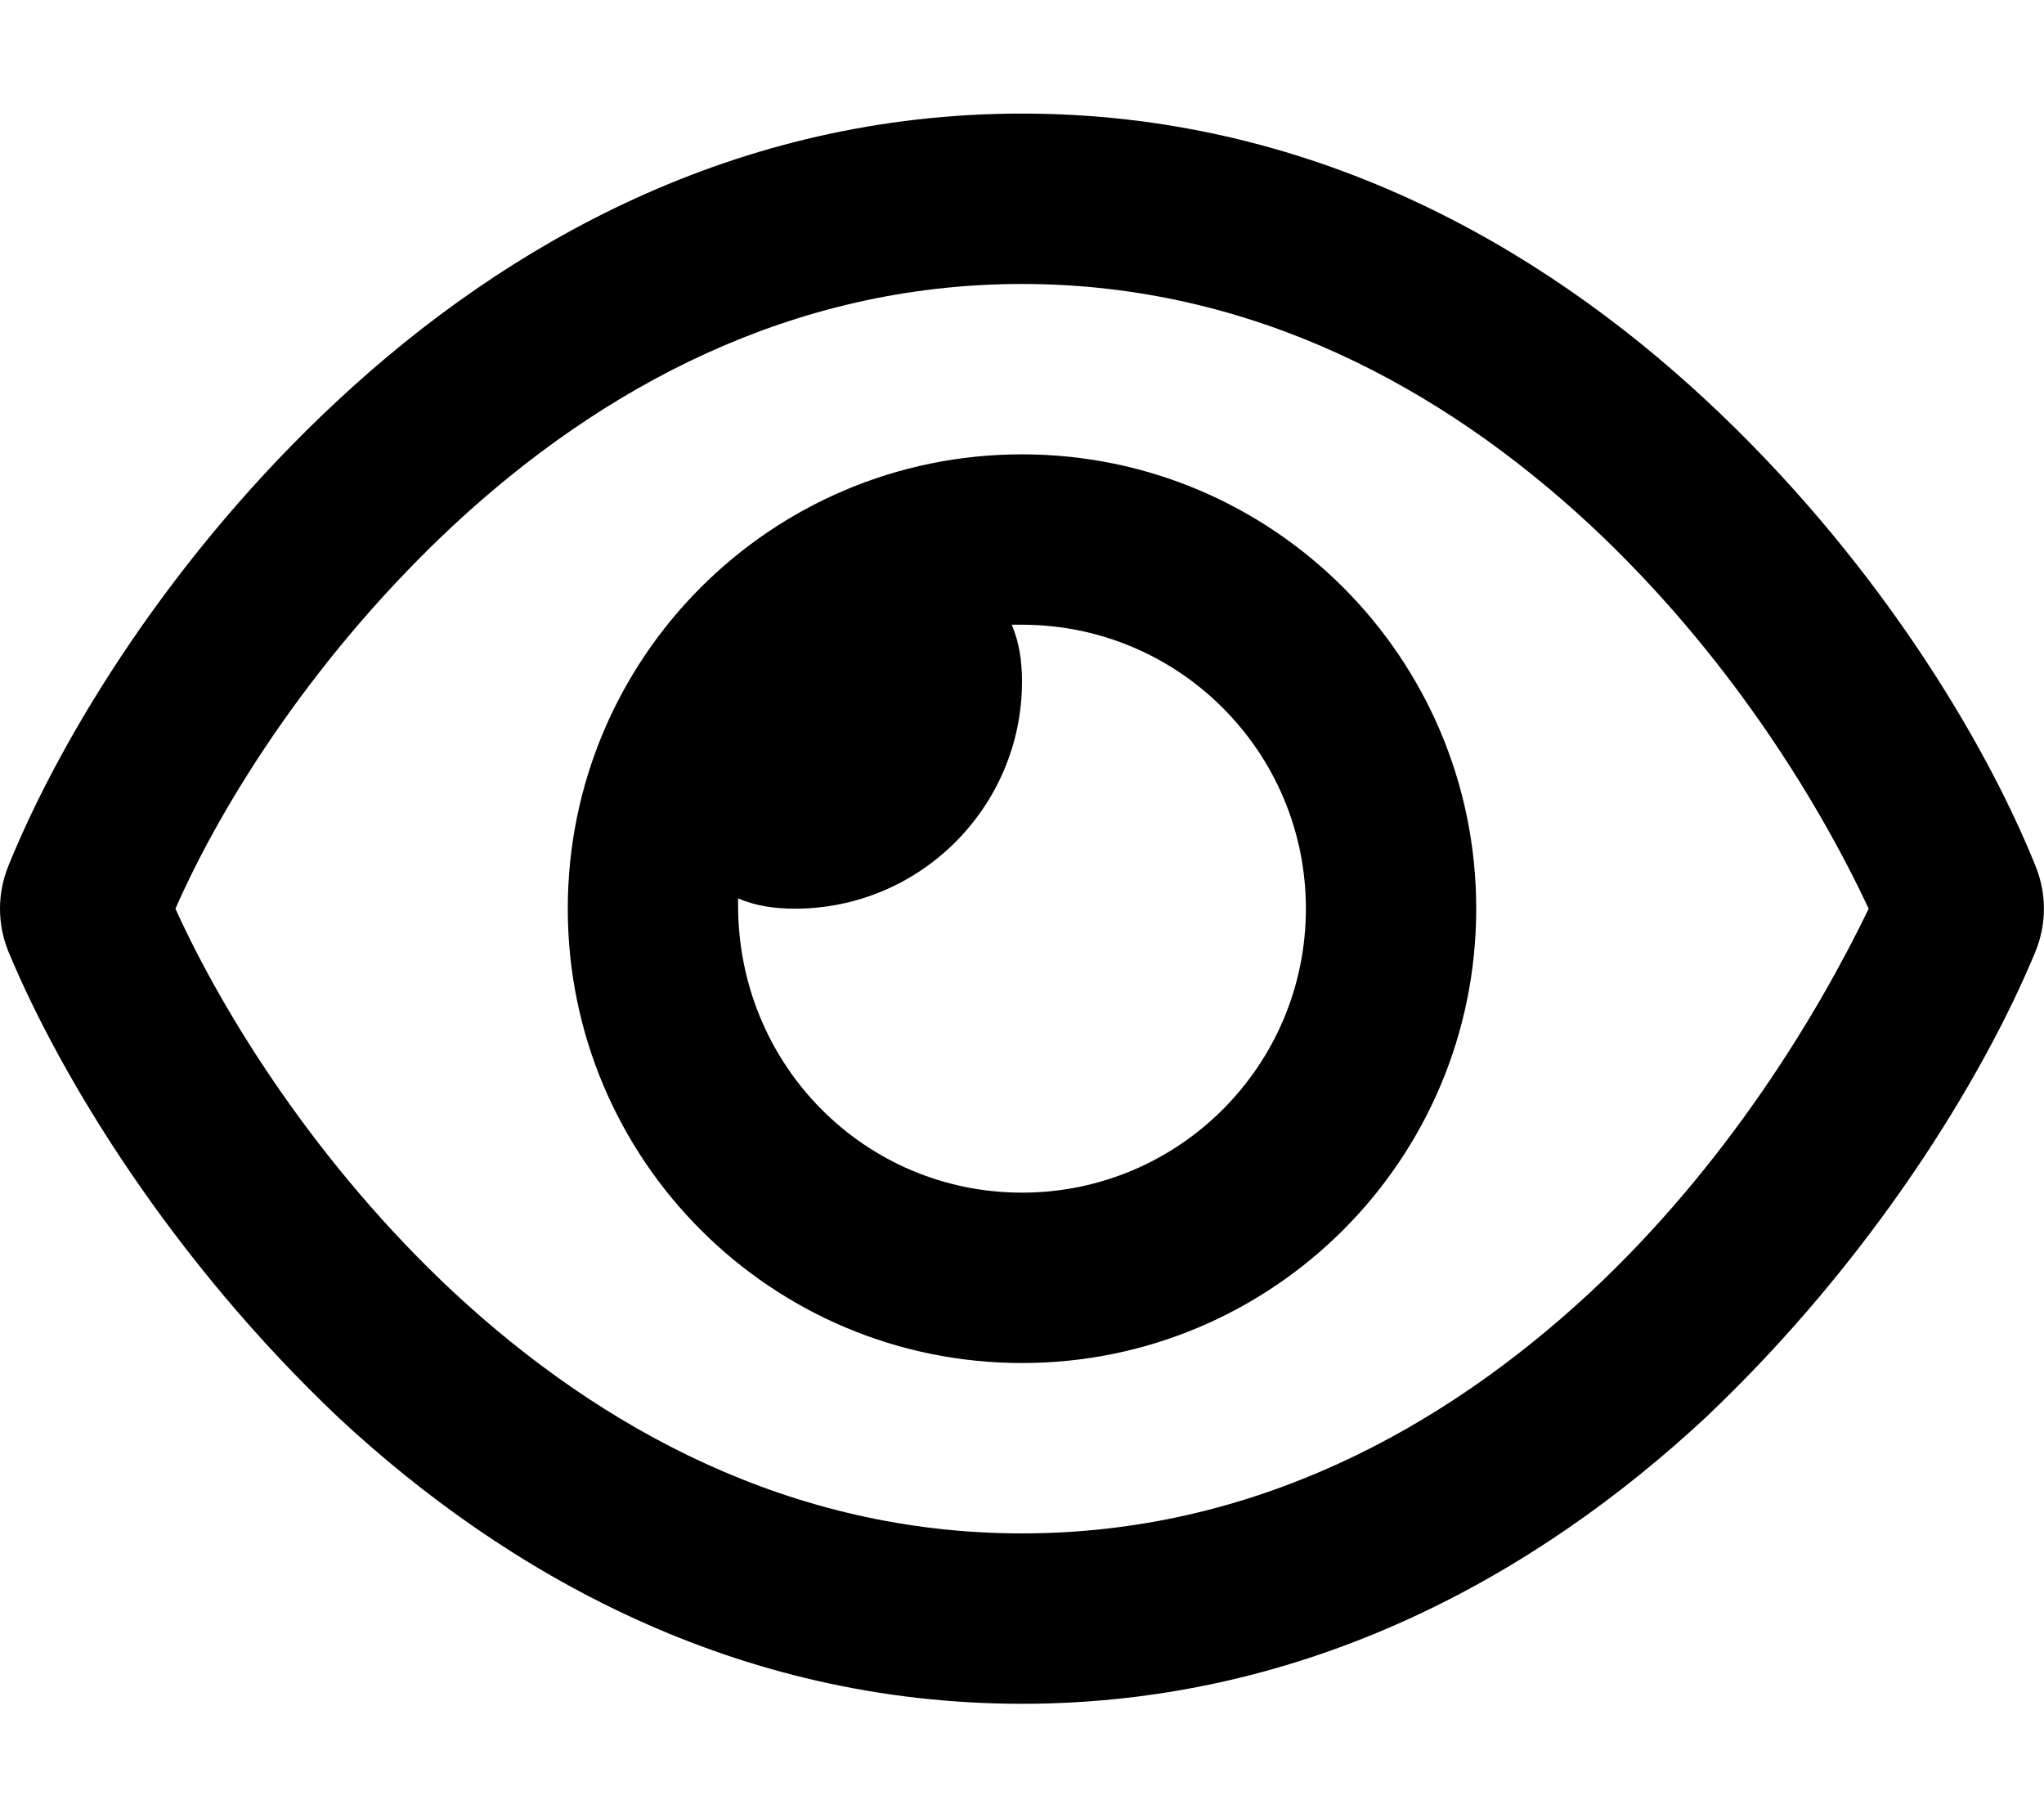
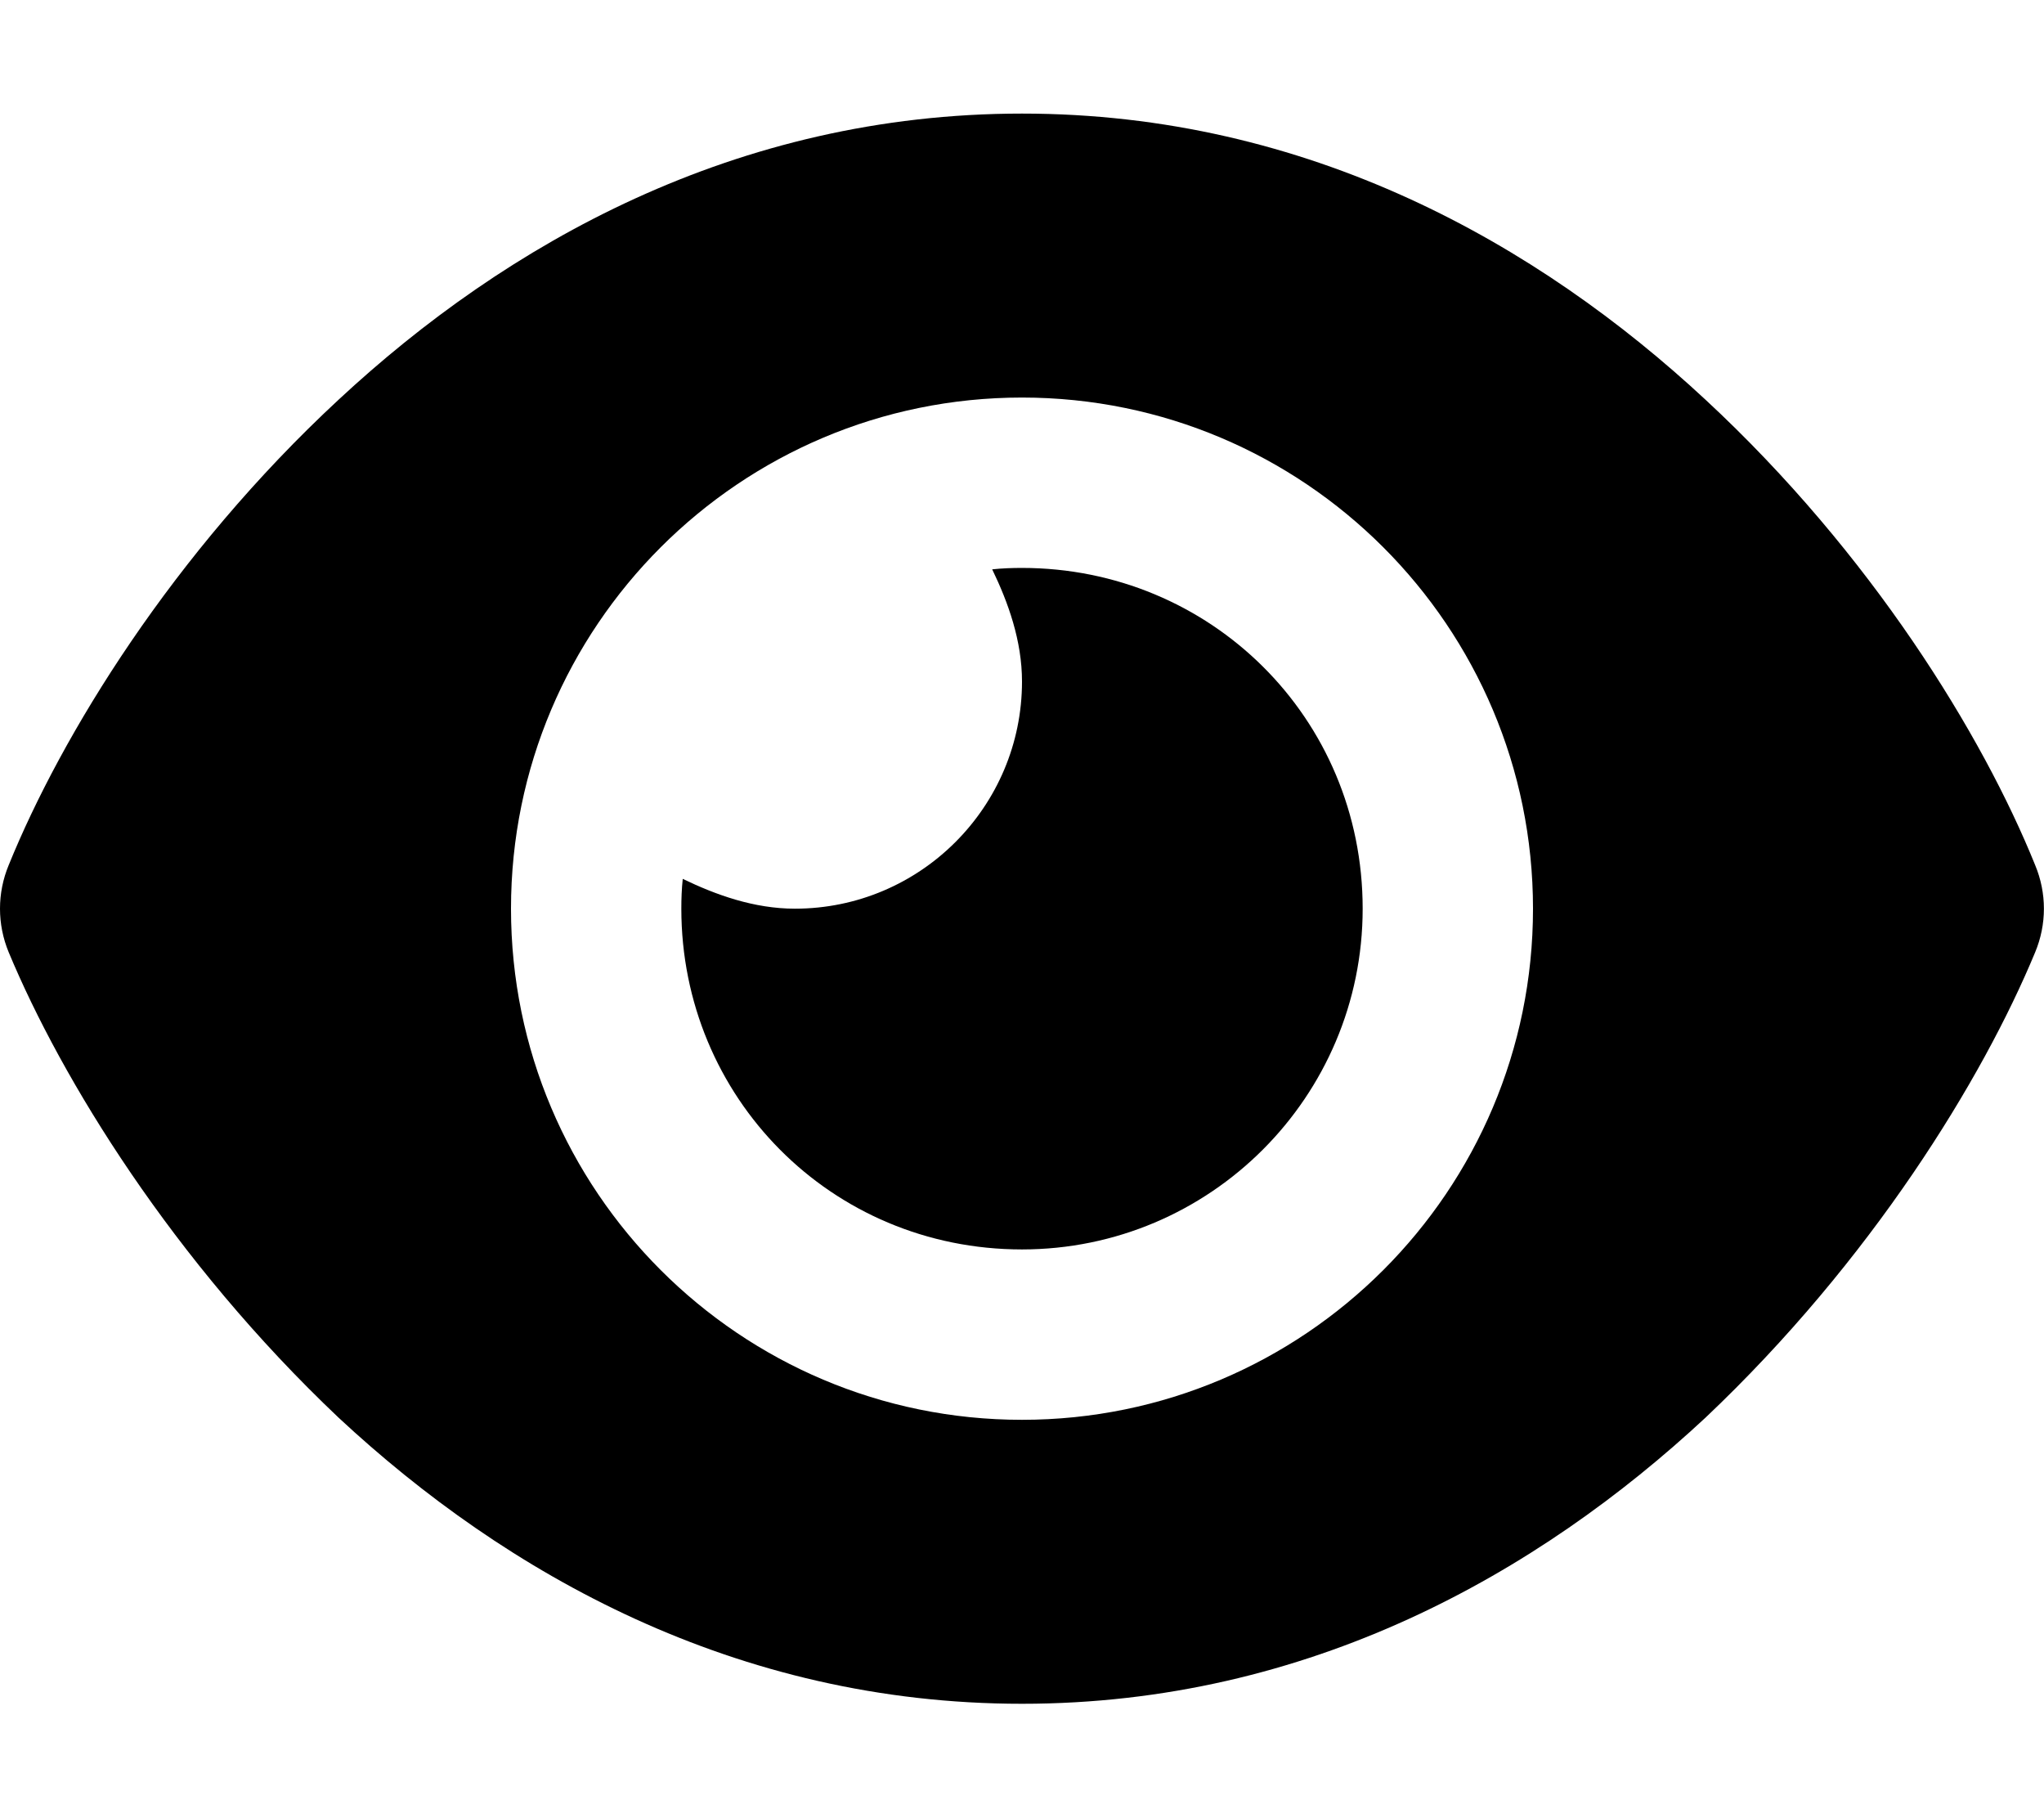
<svg xmlns="http://www.w3.org/2000/svg" viewBox="0 0 576 512">
-   <path d="M160 256C160 185.3 217.3 128 288 128C358.7 128 416 185.3 416 256C416 326.7 358.7 384 288 384C217.3 384 160 326.7 160 256zM288 336C332.2 336 368 300.2 368 256C368 211.8 332.2 176 288 176C287.3 176 286.7 176 285.1 176C287.3 181.1 288 186.5 288 192C288 227.3 259.3 256 224 256C218.5 256 213.1 255.3 208 253.1C208 254.7 208 255.3 208 255.1C208 300.2 243.8 336 288 336L288 336zM95.42 112.6C142.5 68.84 207.2 32 288 32C368.8 32 433.5 68.84 480.6 112.6C527.4 156 558.7 207.1 573.5 243.7C576.8 251.6 576.8 260.4 573.5 268.3C558.7 304 527.4 355.1 480.6 399.4C433.5 443.2 368.8 480 288 480C207.2 480 142.5 443.2 95.42 399.4C48.62 355.1 17.34 304 2.461 268.3C-.821 260.4-.821 251.6 2.461 243.7C17.34 207.1 48.62 156 95.42 112.6V112.6zM288 80C222.8 80 169.2 109.6 128.1 147.7C89.6 183.5 63.02 225.1 49.44 256C63.02 286 89.6 328.5 128.1 364.3C169.2 402.4 222.8 432 288 432C353.2 432 406.8 402.4 447.9 364.3C486.4 328.5 512.1 286 526.6 256C512.1 225.1 486.4 183.5 447.9 147.7C406.8 109.6 353.2 80 288 80V80z" />
+   <path d="M279.6 160.4C282.4 160.1 285.2 160 288 160C341 160 384 202.1 384 256C384 309 341 352 288 352C234.1 352 192 309 192 256C192 253.2 192.1 250.4 192.4 247.6C201.7 252.1 212.5 256 224 256C259.3 256 288 227.3 288 192C288 180.5 284.1 169.7 279.6 160.4zM480.6 112.6C527.4 156 558.7 207.1 573.5 243.7C576.8 251.6 576.8 260.4 573.5 268.3C558.7 304 527.4 355.1 480.6 399.4C433.5 443.2 368.8 480 288 480C207.2 480 142.5 443.2 95.42 399.4C48.62 355.1 17.34 304 2.461 268.3C-.821 260.4-.821 251.6 2.461 243.7C17.34 207.1 48.62 156 95.42 112.6C142.5 68.84 207.2 32 288 32C368.8 32 433.5 68.84 480.6 112.6V112.6zM288 112C208.5 112 144 176.5 144 256C144 335.5 208.5 400 288 400C367.5 400 432 335.5 432 256C432 176.5 367.5 112 288 112z" />
</svg>
